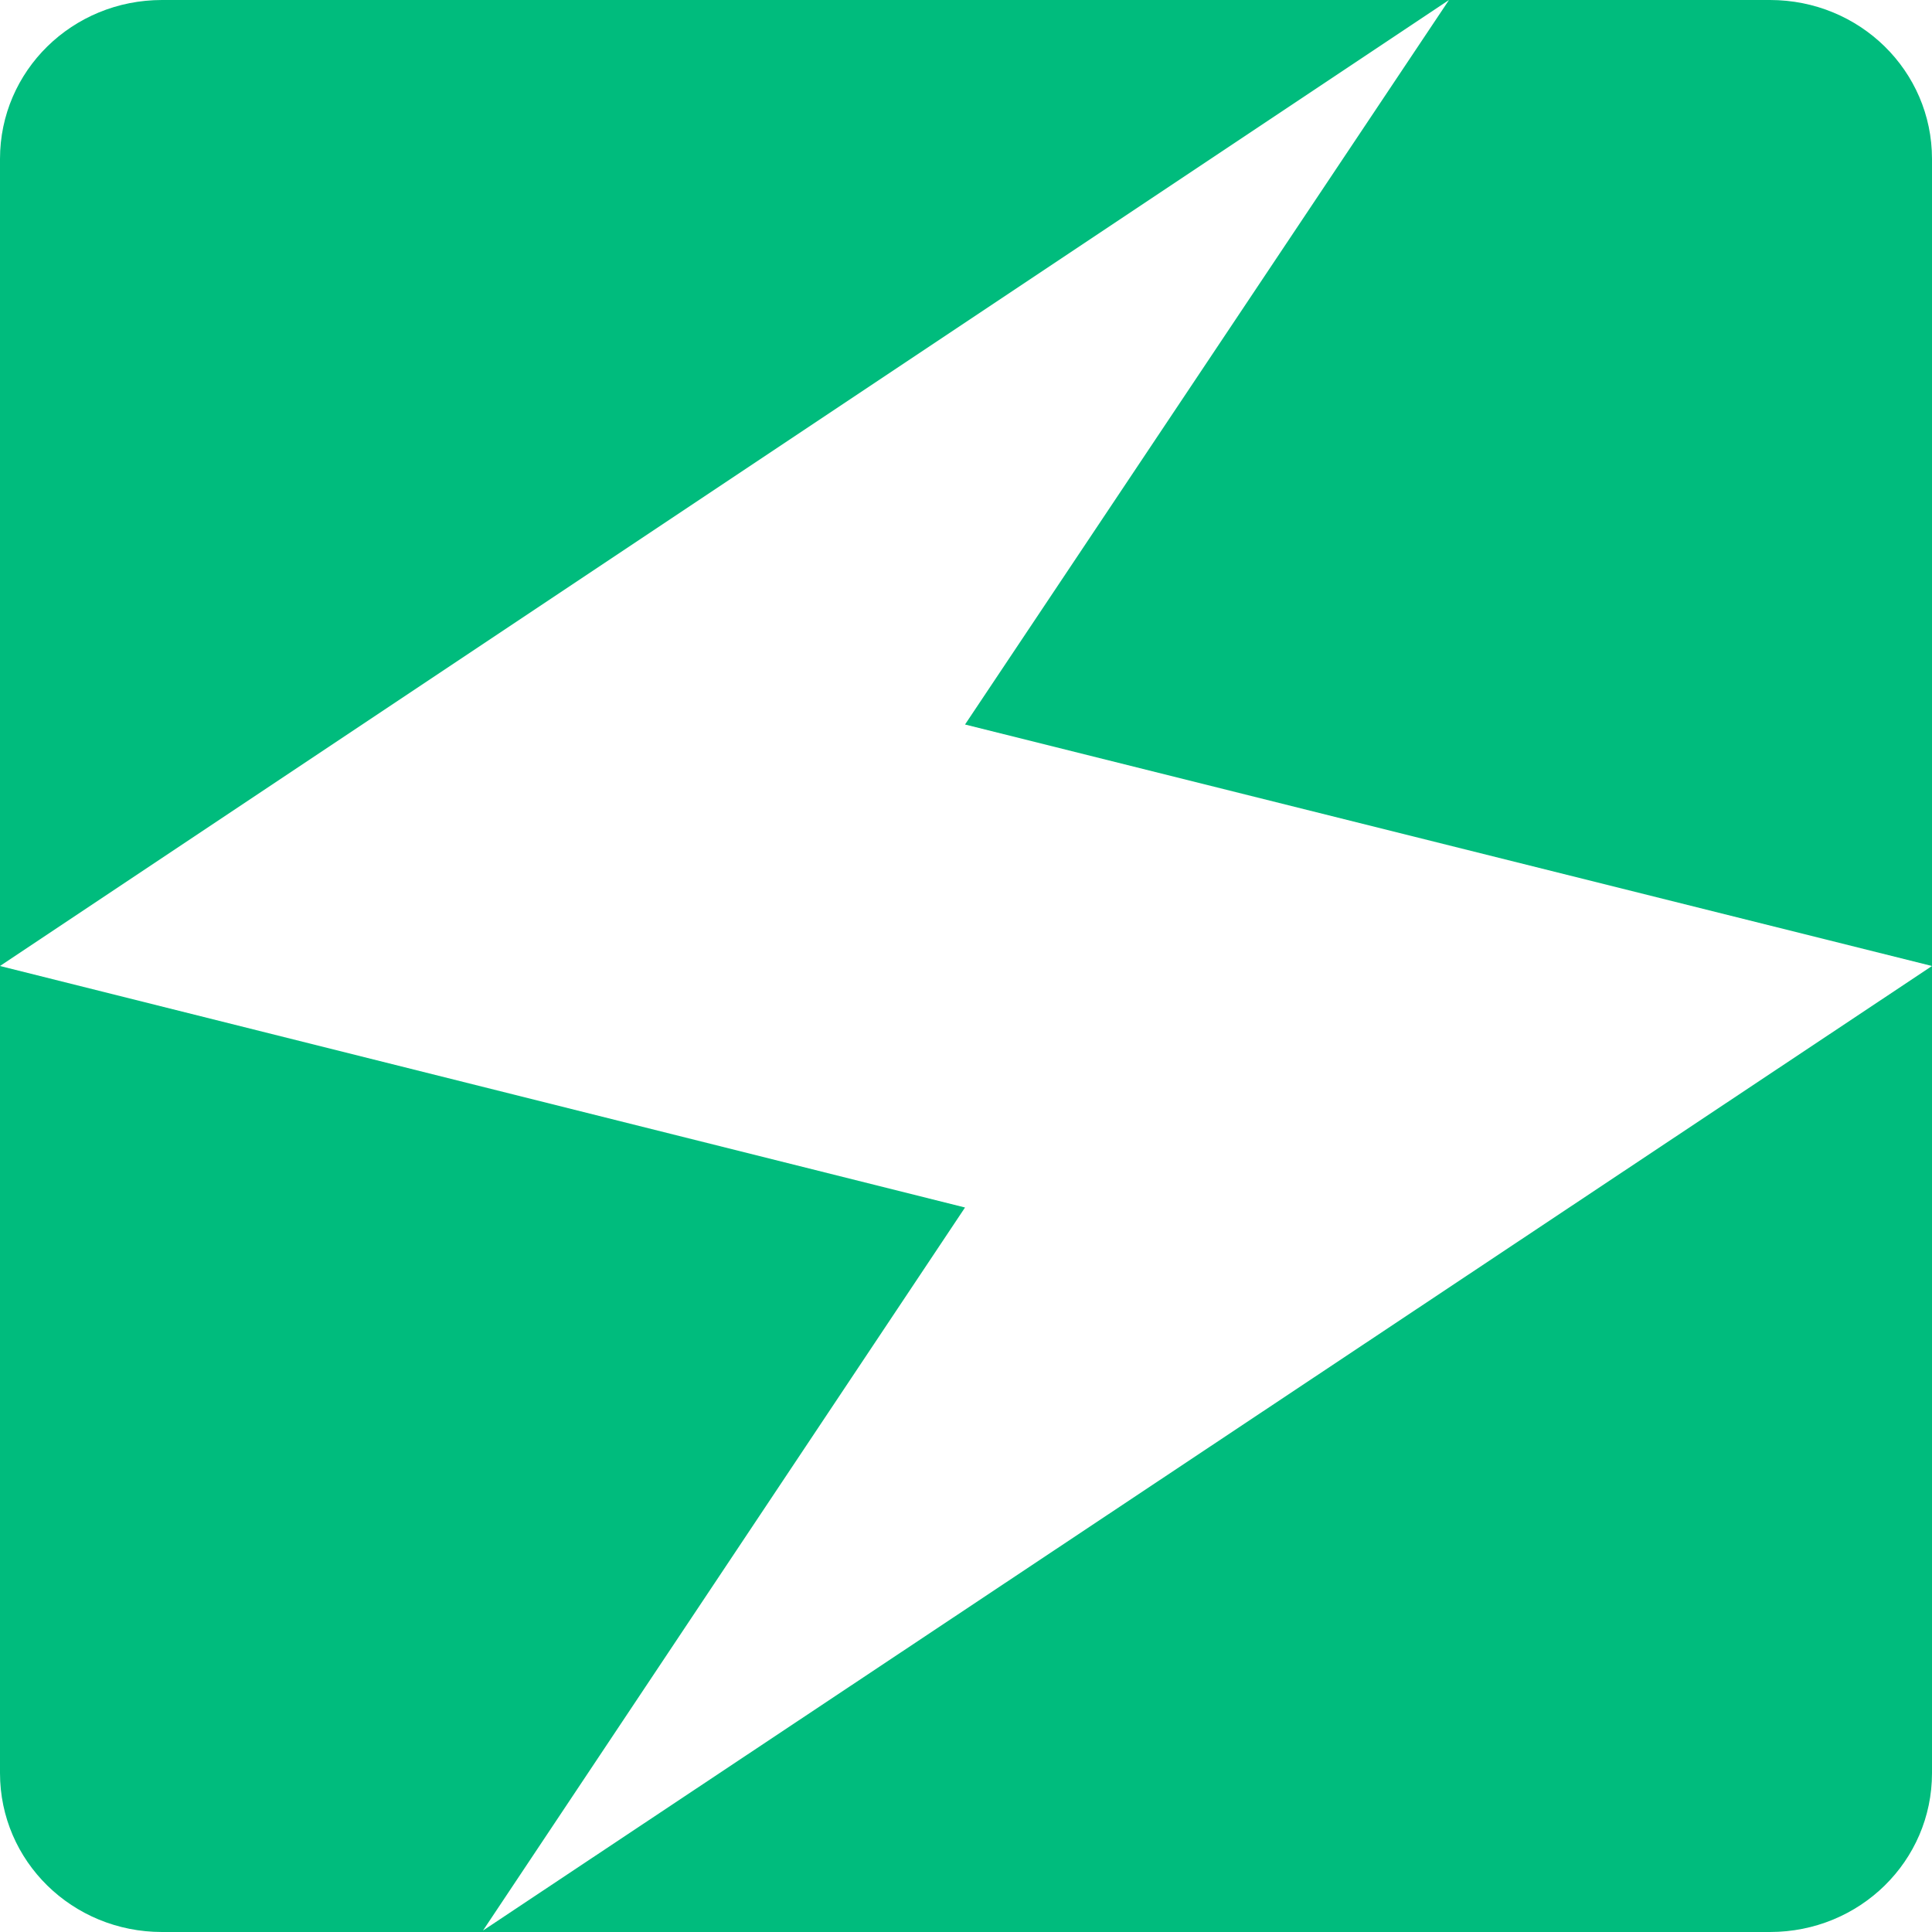
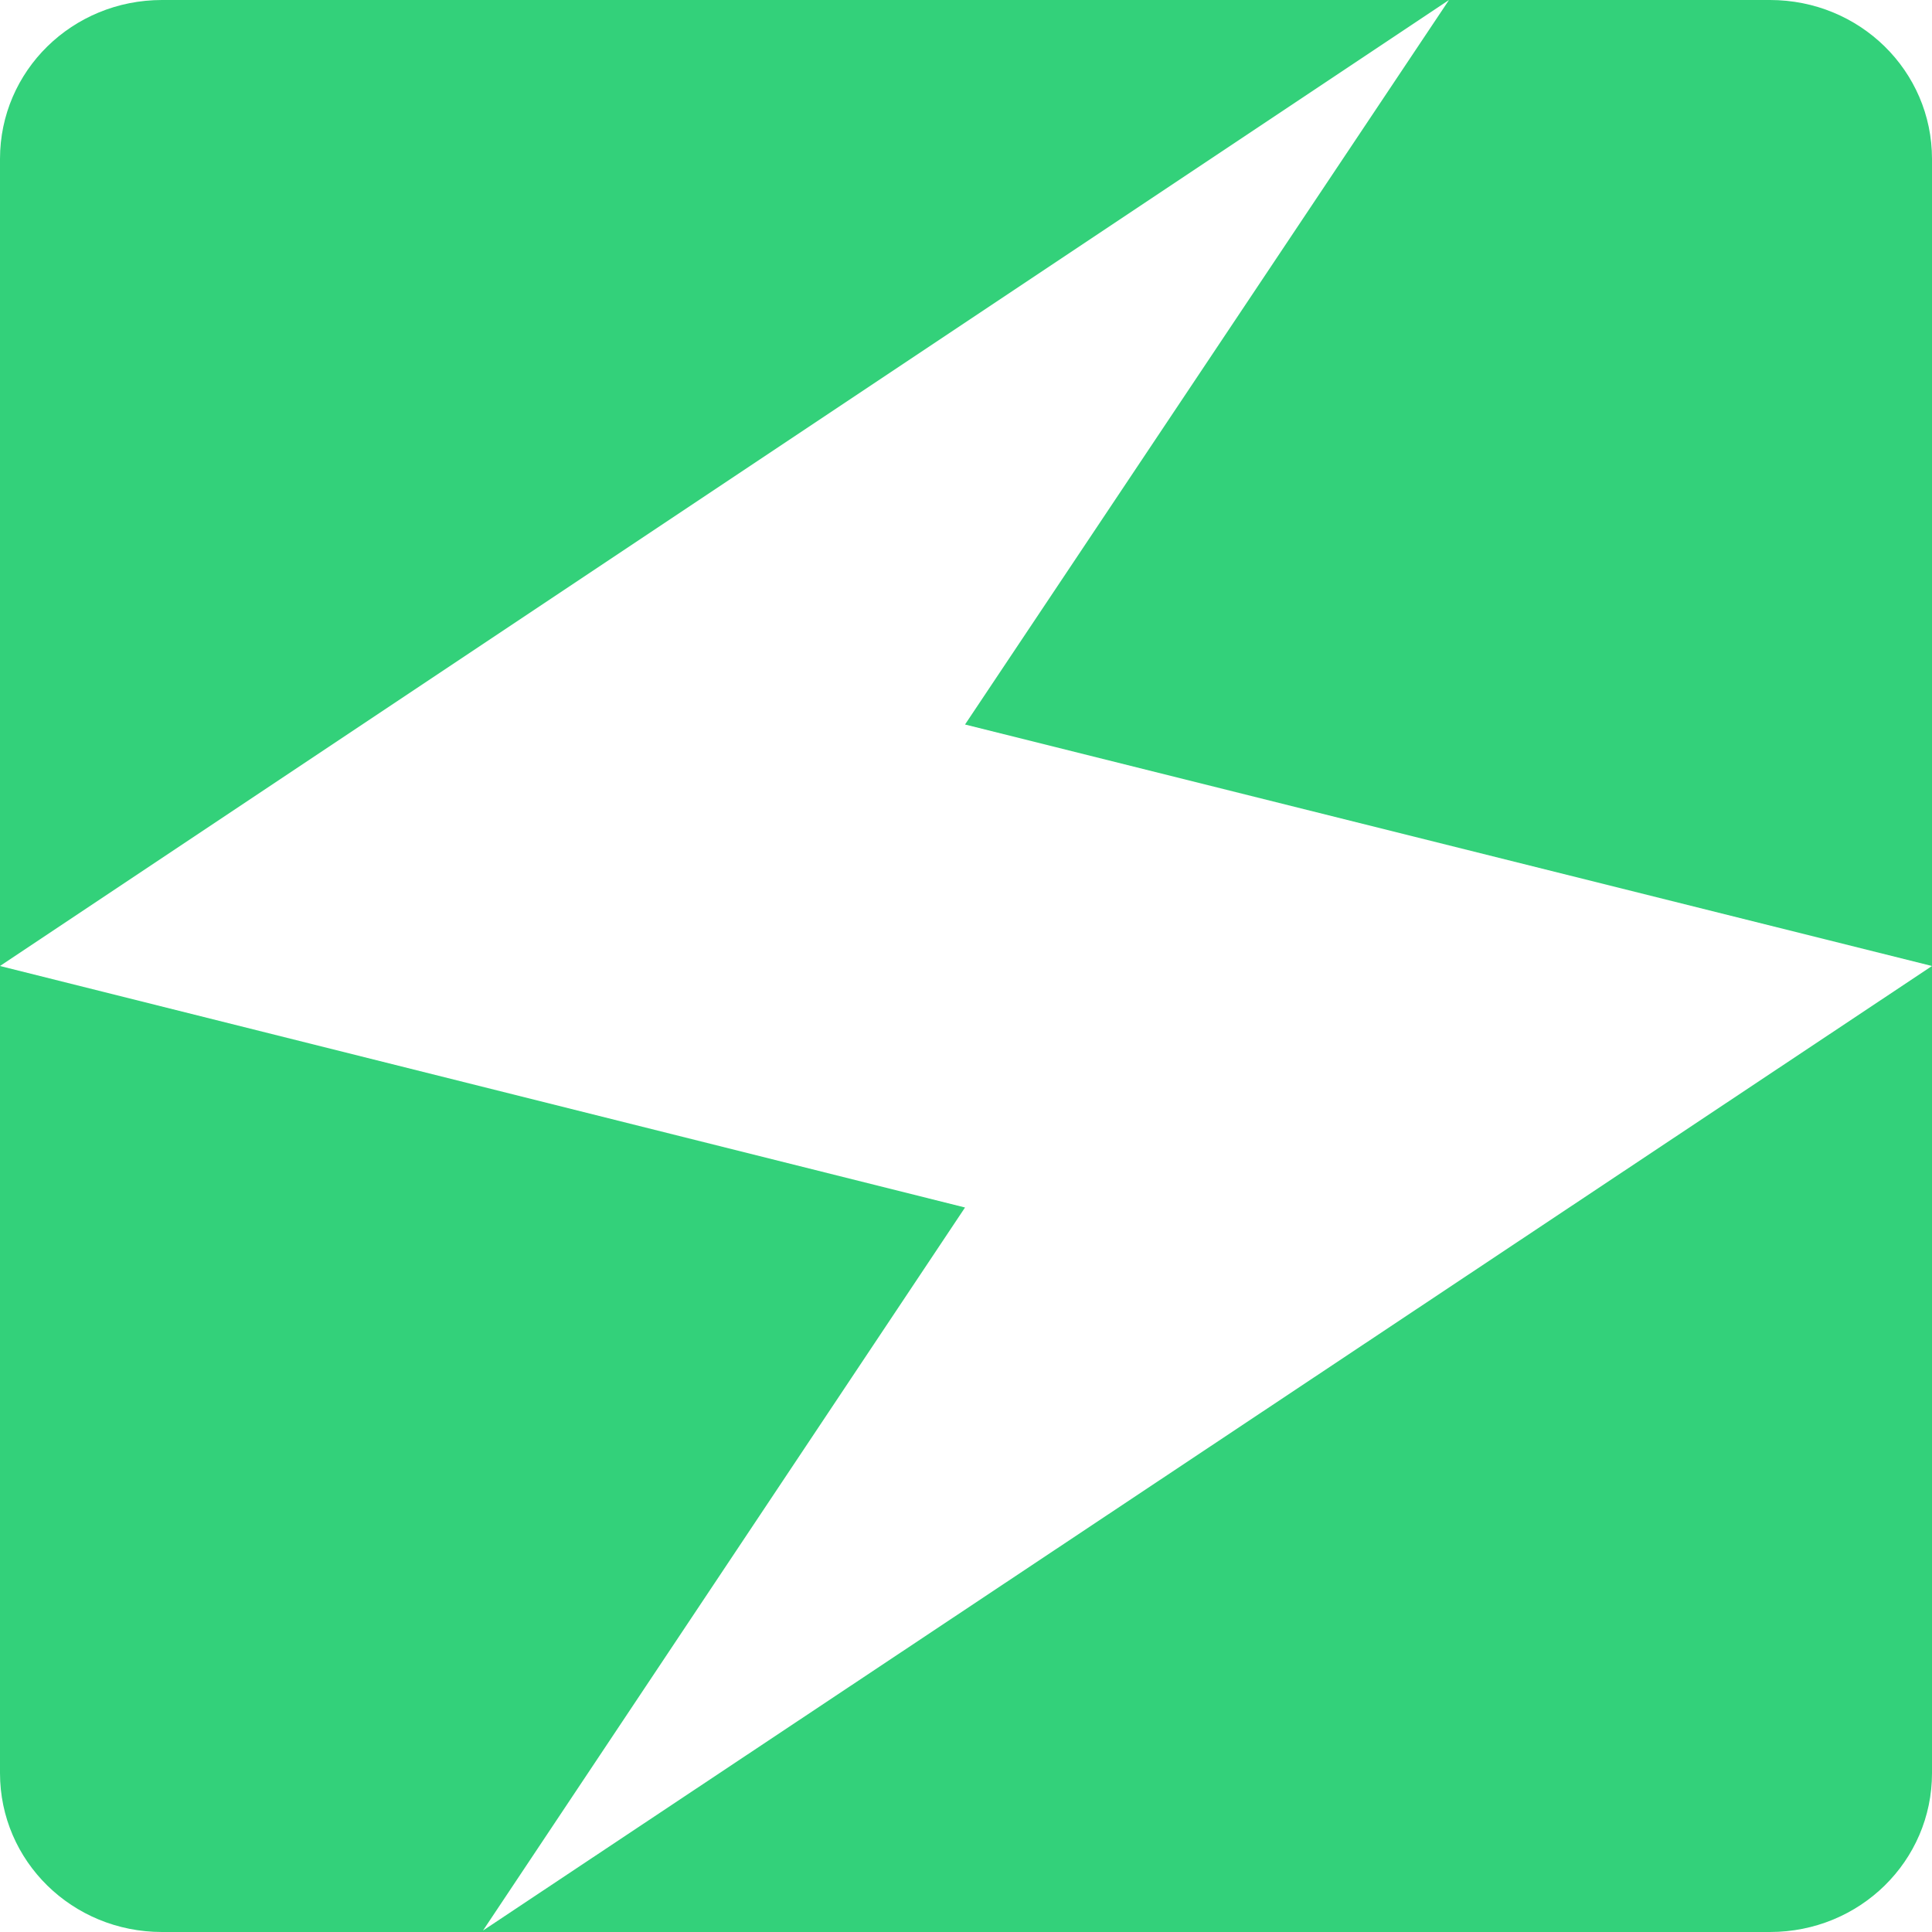
<svg xmlns="http://www.w3.org/2000/svg" viewBox="0 0 16 16" style="display:inline;enable-background:new" version="1.0" id="svg11300" height="16" width="16">
  <defs id="defs9" />
-   <path id="rect43-3" style="fill:#00bc7d;fill-opacity:1;stroke-width:0.152;marker:none" d="M 1.342 0 C 0.598 0 0 0.587 0 1.316 L 0 1.623 L 0 8 L 12 0 L 1.342 0 z M 12 0 L 7.992 6 L 16 8 L 16 1.623 L 16 1.316 C 16 0.587 15.402 1.4802959e-16 14.658 0 L 12 0 z M 16 8 L 4 15.988 L 7.992 10 L 0 8 L 0 14.377 L 0 14.684 C 0 15.413 0.598 16 1.342 16 L 14.658 16 C 15.402 16 16 15.413 16 14.684 L 16 14.377 L 16 8 z " />
+   <path id="rect43-3" style="fill:#33d17a;fill-opacity:1;stroke-width:0.152;marker:none" d="M 1.342 0 C 0.598 0 0 0.587 0 1.316 L 0 1.623 L 0 8 L 12 0 L 1.342 0 z M 12 0 L 7.992 6 L 16 8 L 16 1.623 L 16 1.316 C 16 0.587 15.402 1.4802959e-16 14.658 0 L 12 0 z M 16 8 L 4 15.988 L 7.992 10 L 0 8 L 0 14.377 L 0 14.684 C 0 15.413 0.598 16 1.342 16 L 14.658 16 C 15.402 16 16 15.413 16 14.684 L 16 14.377 L 16 8 z " />
</svg>
